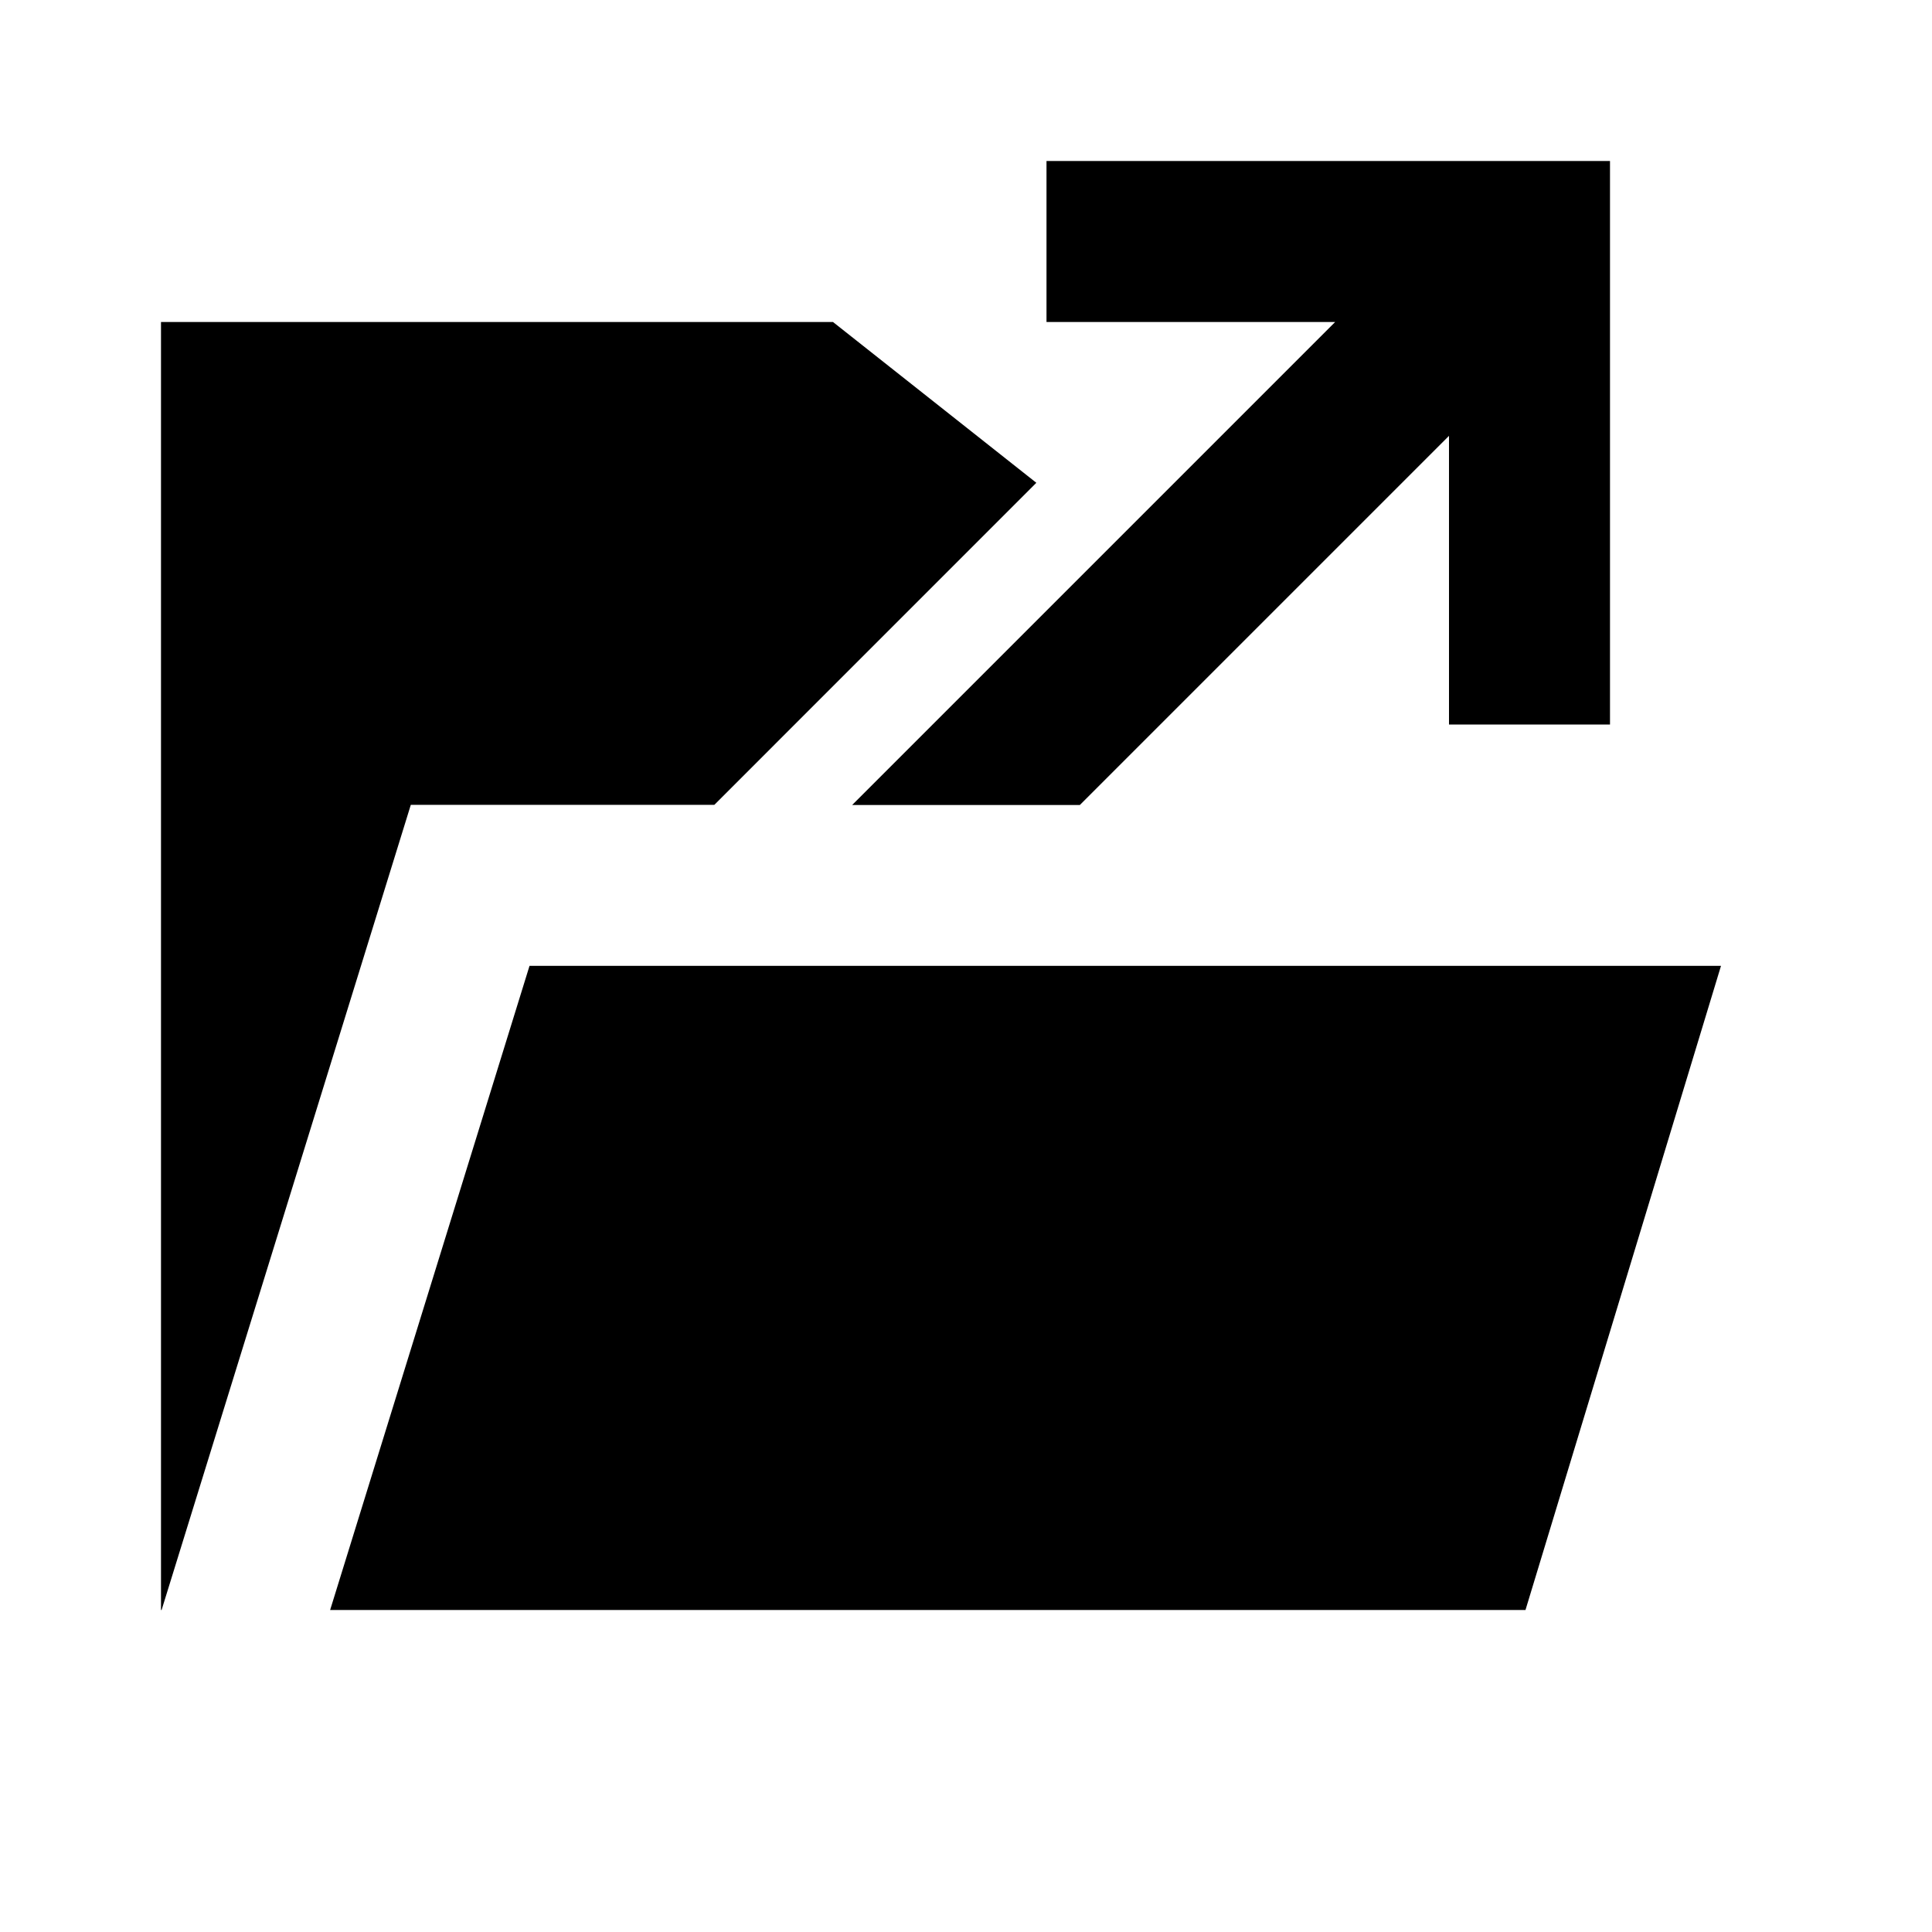
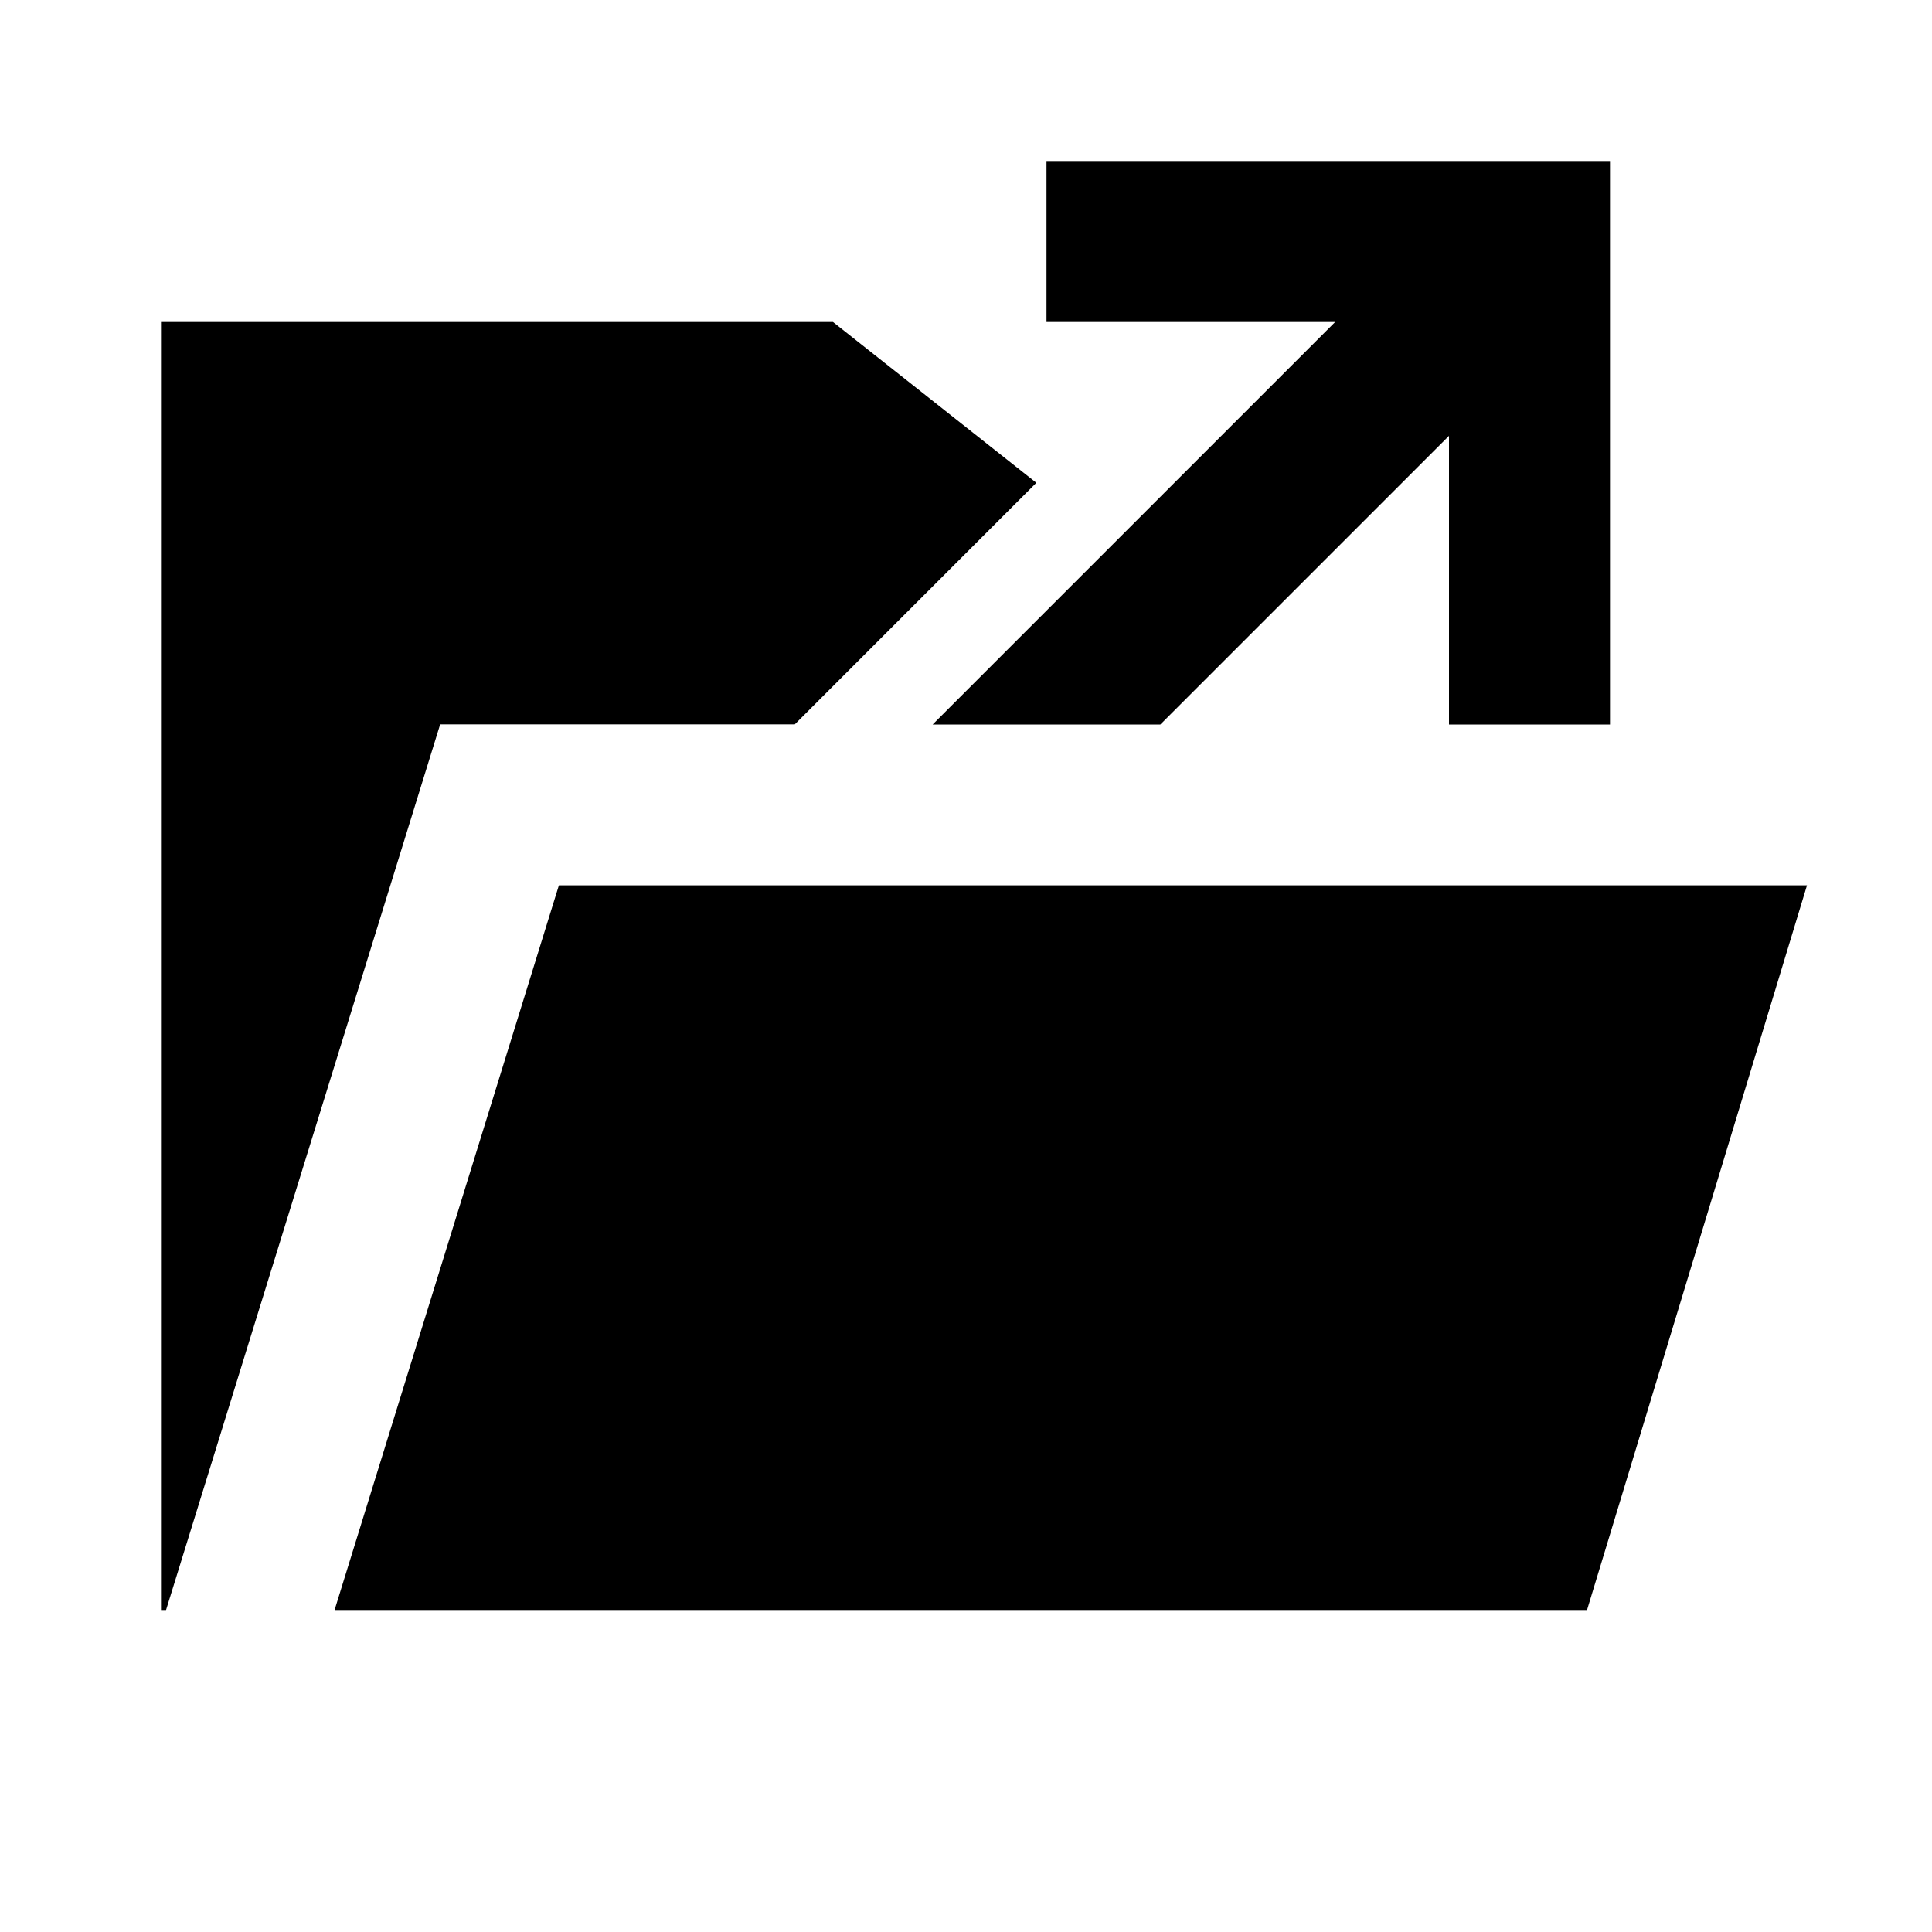
- <svg xmlns="http://www.w3.org/2000/svg" width="512px" height="512px" viewBox="0 0 512 512" version="1.1">
-   <g id="Page-1" stroke="none" stroke-width="1" fill="none" fill-rule="evenodd">
-     <g id="audio-description1" fill="#000000" transform="translate(42.66667, 42.66667)">
-       <path d="M178.083,42.667 L231.972,85.278 L146.64,170.626 L66.201,170.627 L0.157,384 L7.10542736e-15,384 L7.10542736e-15,42.667 L178.083,42.667 Z M97.664,213.288 L413.417,213.292 L361.604,384 L44.821,384 L97.664,213.288 Z" id="Combined-Shape" />
-       <path d="M384,7.10542736e-15 L384,149.333 L341.333,149.333 L341.332,72.836 L243.503,170.666 L183.163,170.667 L311.162,42.666 L234.667,42.667 L234.667,7.10542736e-15 L384,7.10542736e-15 Z" id="Combined-Shape" fill-rule="nonzero" />
-     </g>
+ <svg xmlns="http://www.w3.org/2000/svg" width="512" height="512" viewBox="0 0 512 512">
+   <g fill-rule="evenodd" transform="translate(42.667 42.667)">
+     <path d="M178.083,42.667 L231.972,85.278 L167.969,149.293 L73.984,149.293 L1.337,384 L-2.13162821e-14,384 L-2.13162821e-14,42.667 L178.083,42.667 Z M105.447,191.954 L436.204,191.959 L377.917,384 L46,384 L105.447,191.954 Z" />
+     <path fill-rule="nonzero" d="M384,7.10542736e-15 L384,149.333 L341.333,149.333 L341.333,72.836 L264.836,149.333 L204.497,149.333 L311.163,42.666 L234.667,42.667 L234.667,7.10542736e-15 L384,7.10542736e-15 Z" />
  </g>
</svg>
